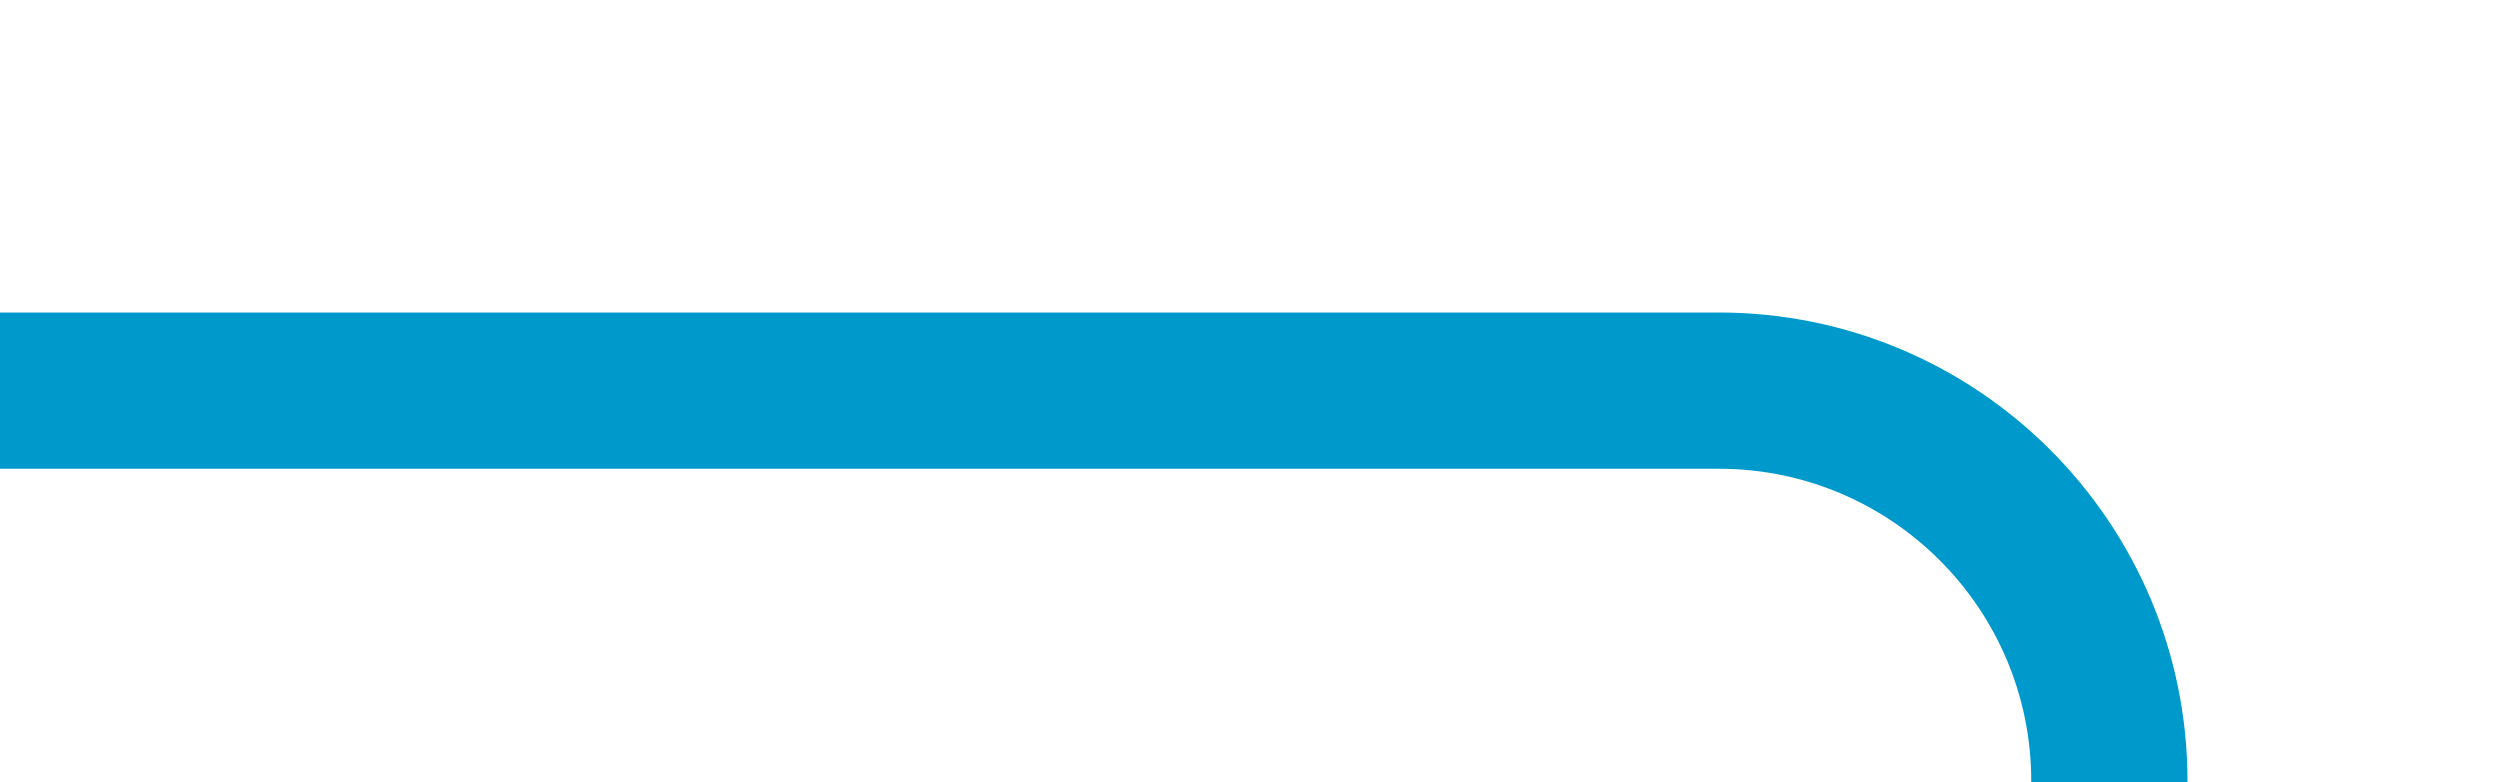
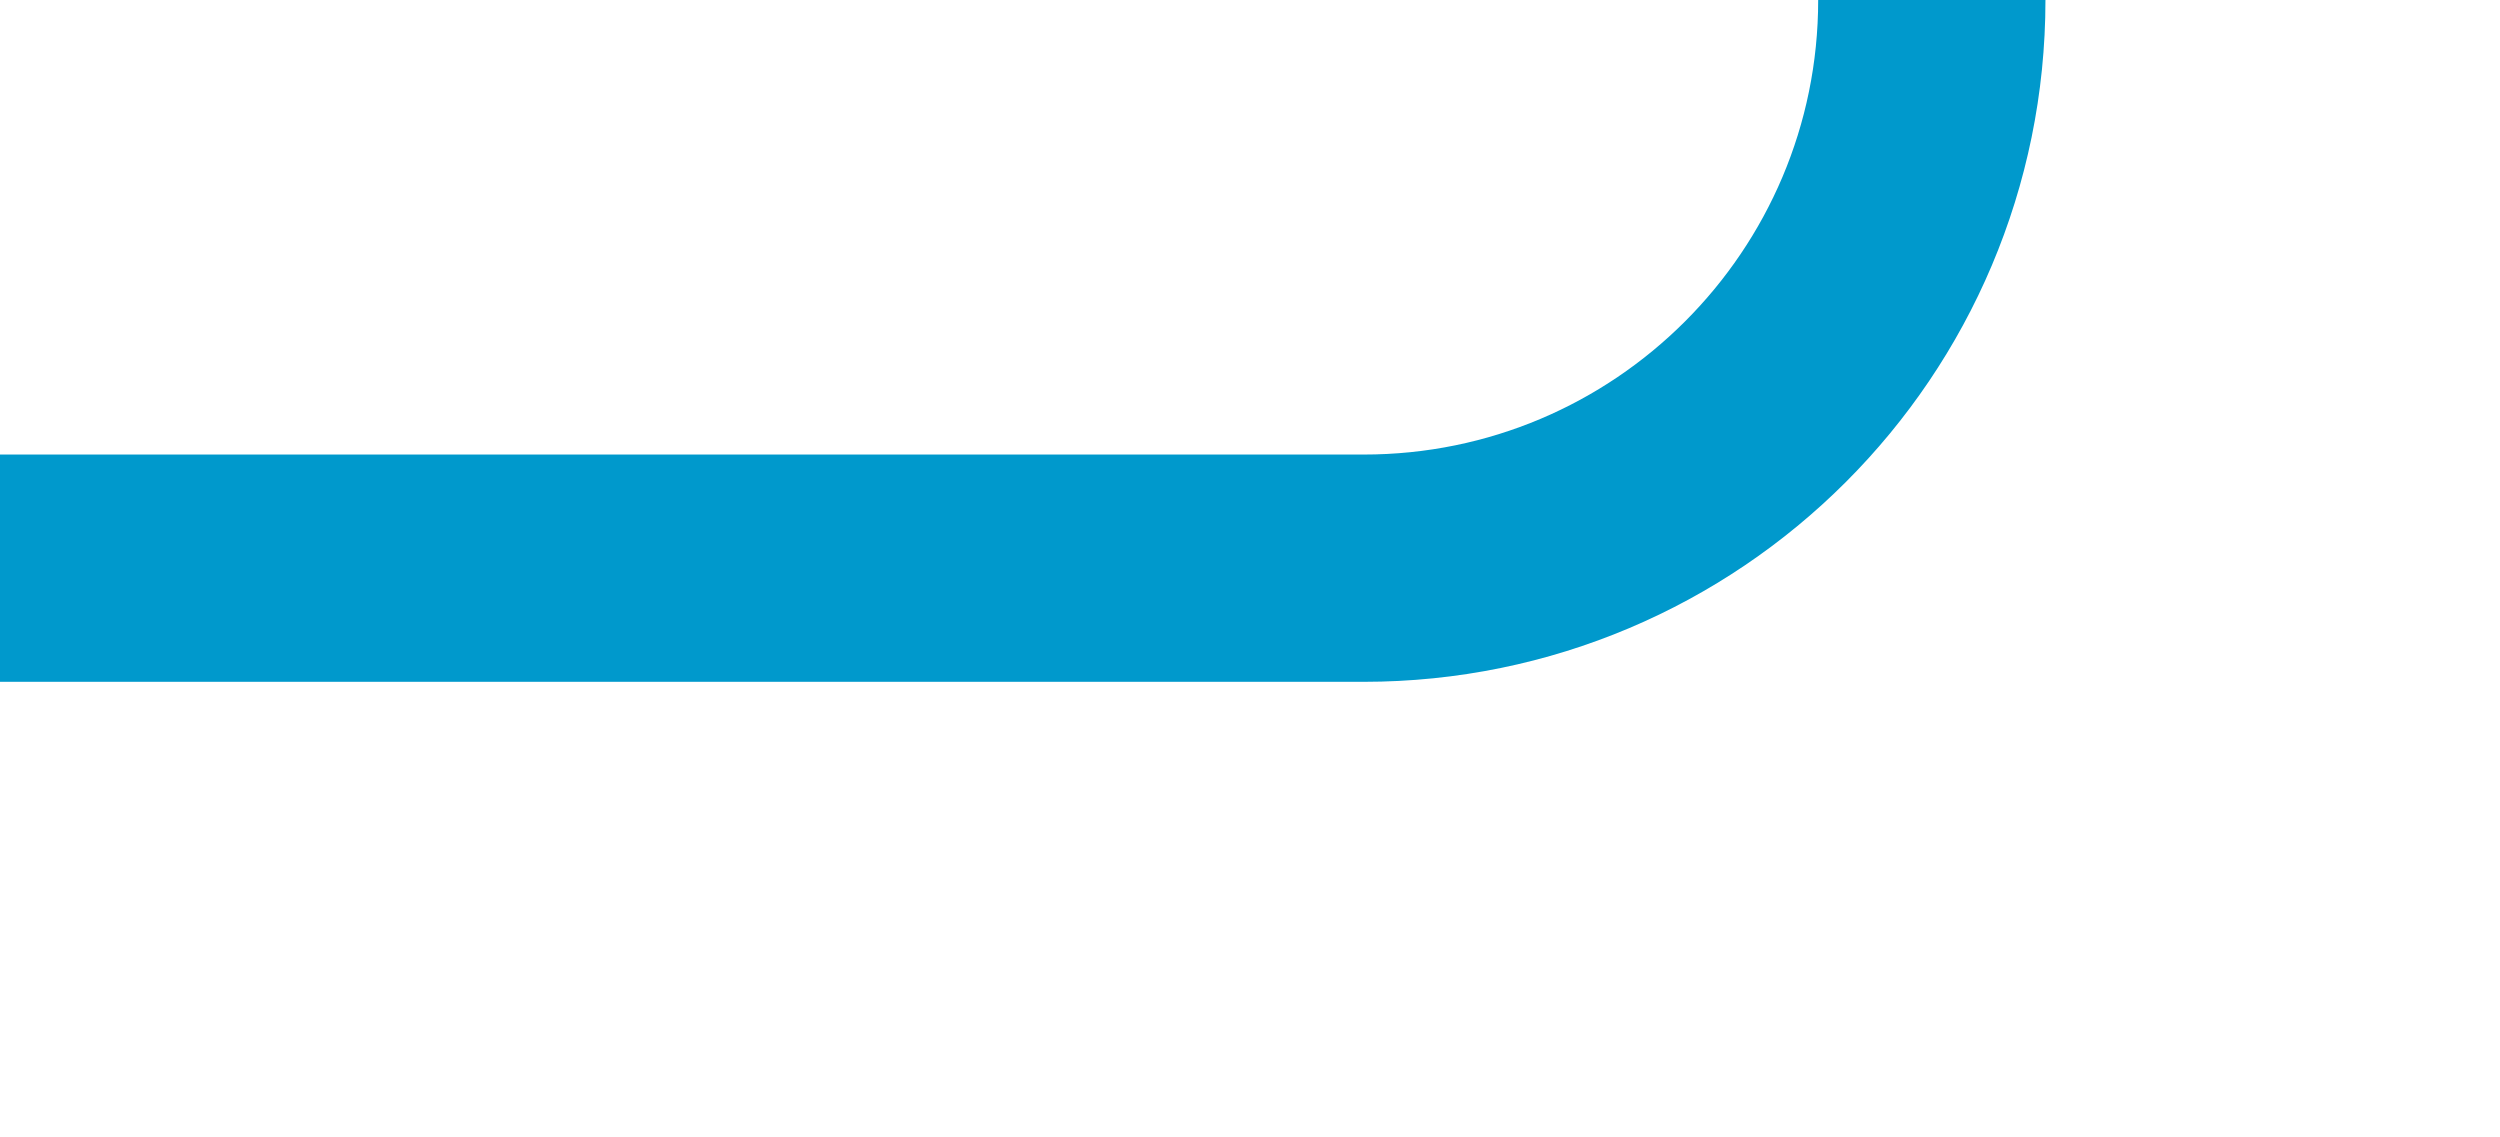
- <svg xmlns="http://www.w3.org/2000/svg" version="1.1" width="32px" height="10px" preserveAspectRatio="xMinYMid meet" viewBox="93 425  32 8">
-   <path d="M 93 429  L 115 429  A 5 5 0 0 1 120 434 L 120 613  A 5 5 0 0 0 125 618 L 129 618  " stroke-width="2" stroke="#0099cc" fill="none" />
-   <path d="M 123.893 613.707  L 128.186 618  L 123.893 622.293  L 125.307 623.707  L 130.307 618.707  L 131.014 618  L 130.307 617.293  L 125.307 612.293  L 123.893 613.707  Z " fill-rule="nonzero" fill="#0099cc" stroke="none" />
+ <svg xmlns="http://www.w3.org/2000/svg" version="1.1" width="22px" height="10px" preserveAspectRatio="xMinYMid meet" viewBox="93 425  22 8">
+   <path d="M 93 429  L 105 429  A 5 5 0 0 0 110 424 L 110 244  A 5 5 0 0 1 115 239 L 138 239  " stroke-width="2" stroke="#0099cc" fill="none" />
+   <path d="M 132.893 234.707  L 137.186 239  L 132.893 243.293  L 134.307 244.707  L 139.307 239.707  L 140.014 239  L 139.307 238.293  L 134.307 233.293  L 132.893 234.707  Z " fill-rule="nonzero" fill="#0099cc" stroke="none" />
</svg>
